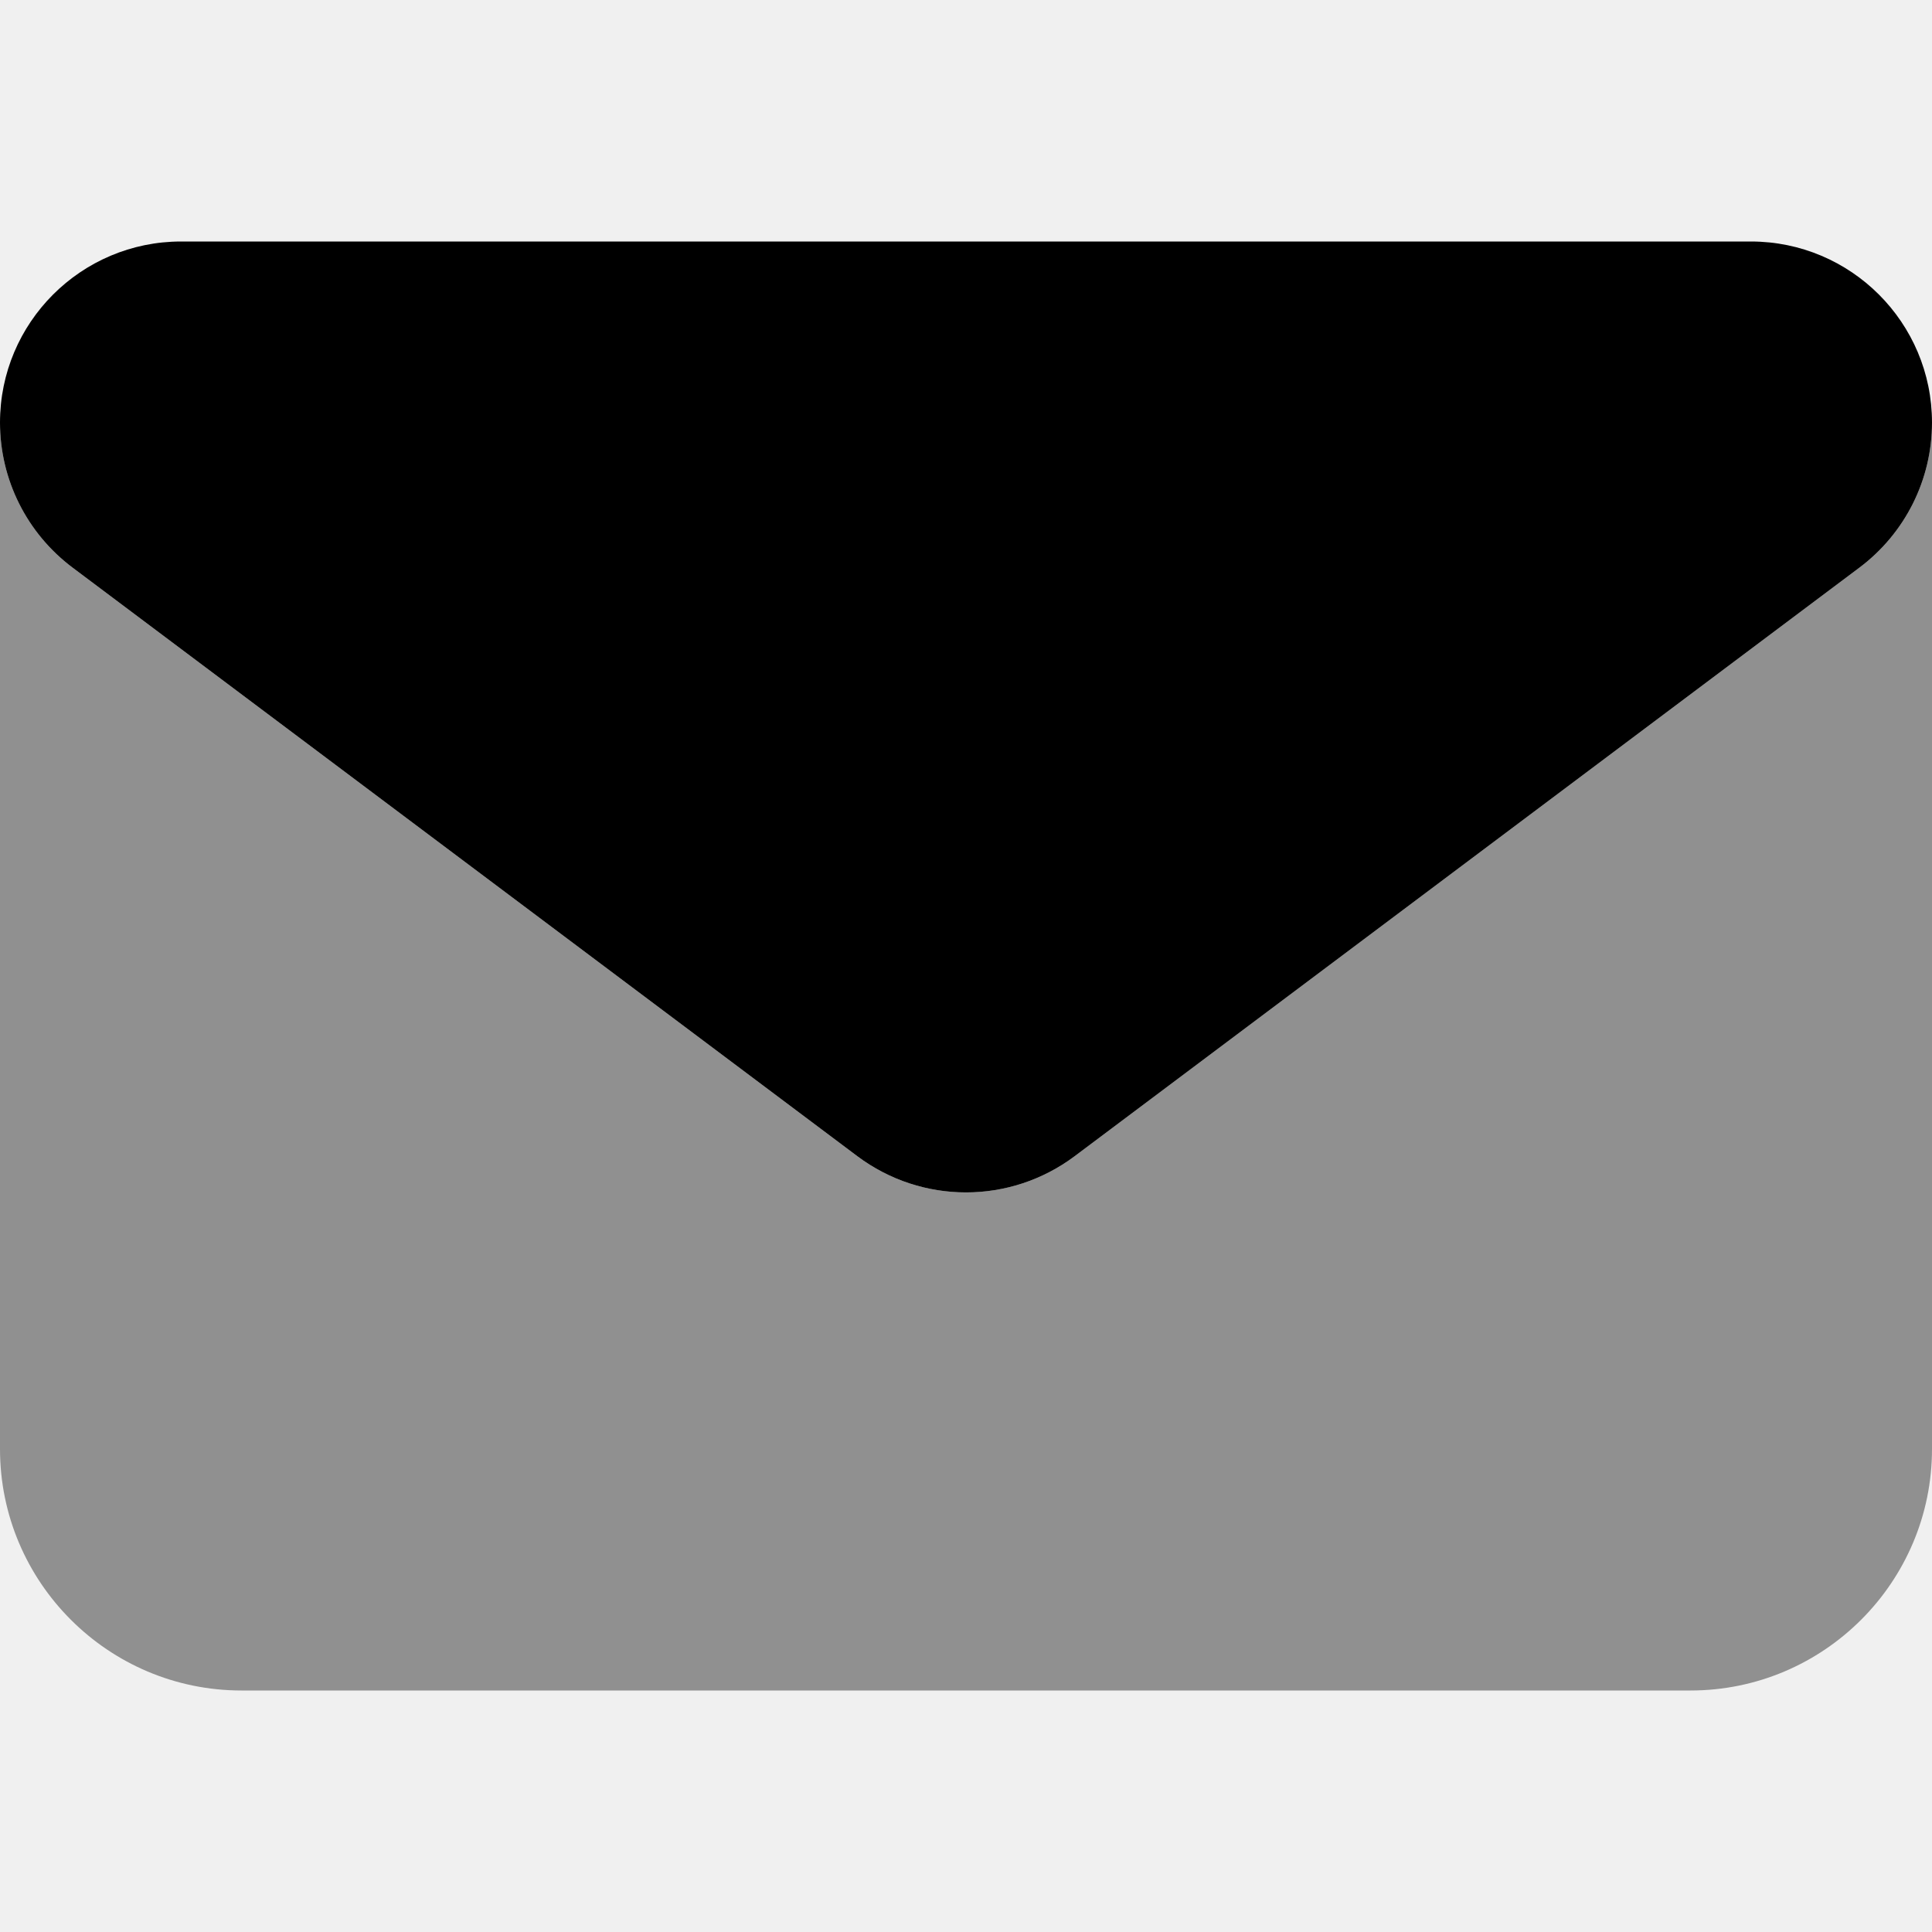
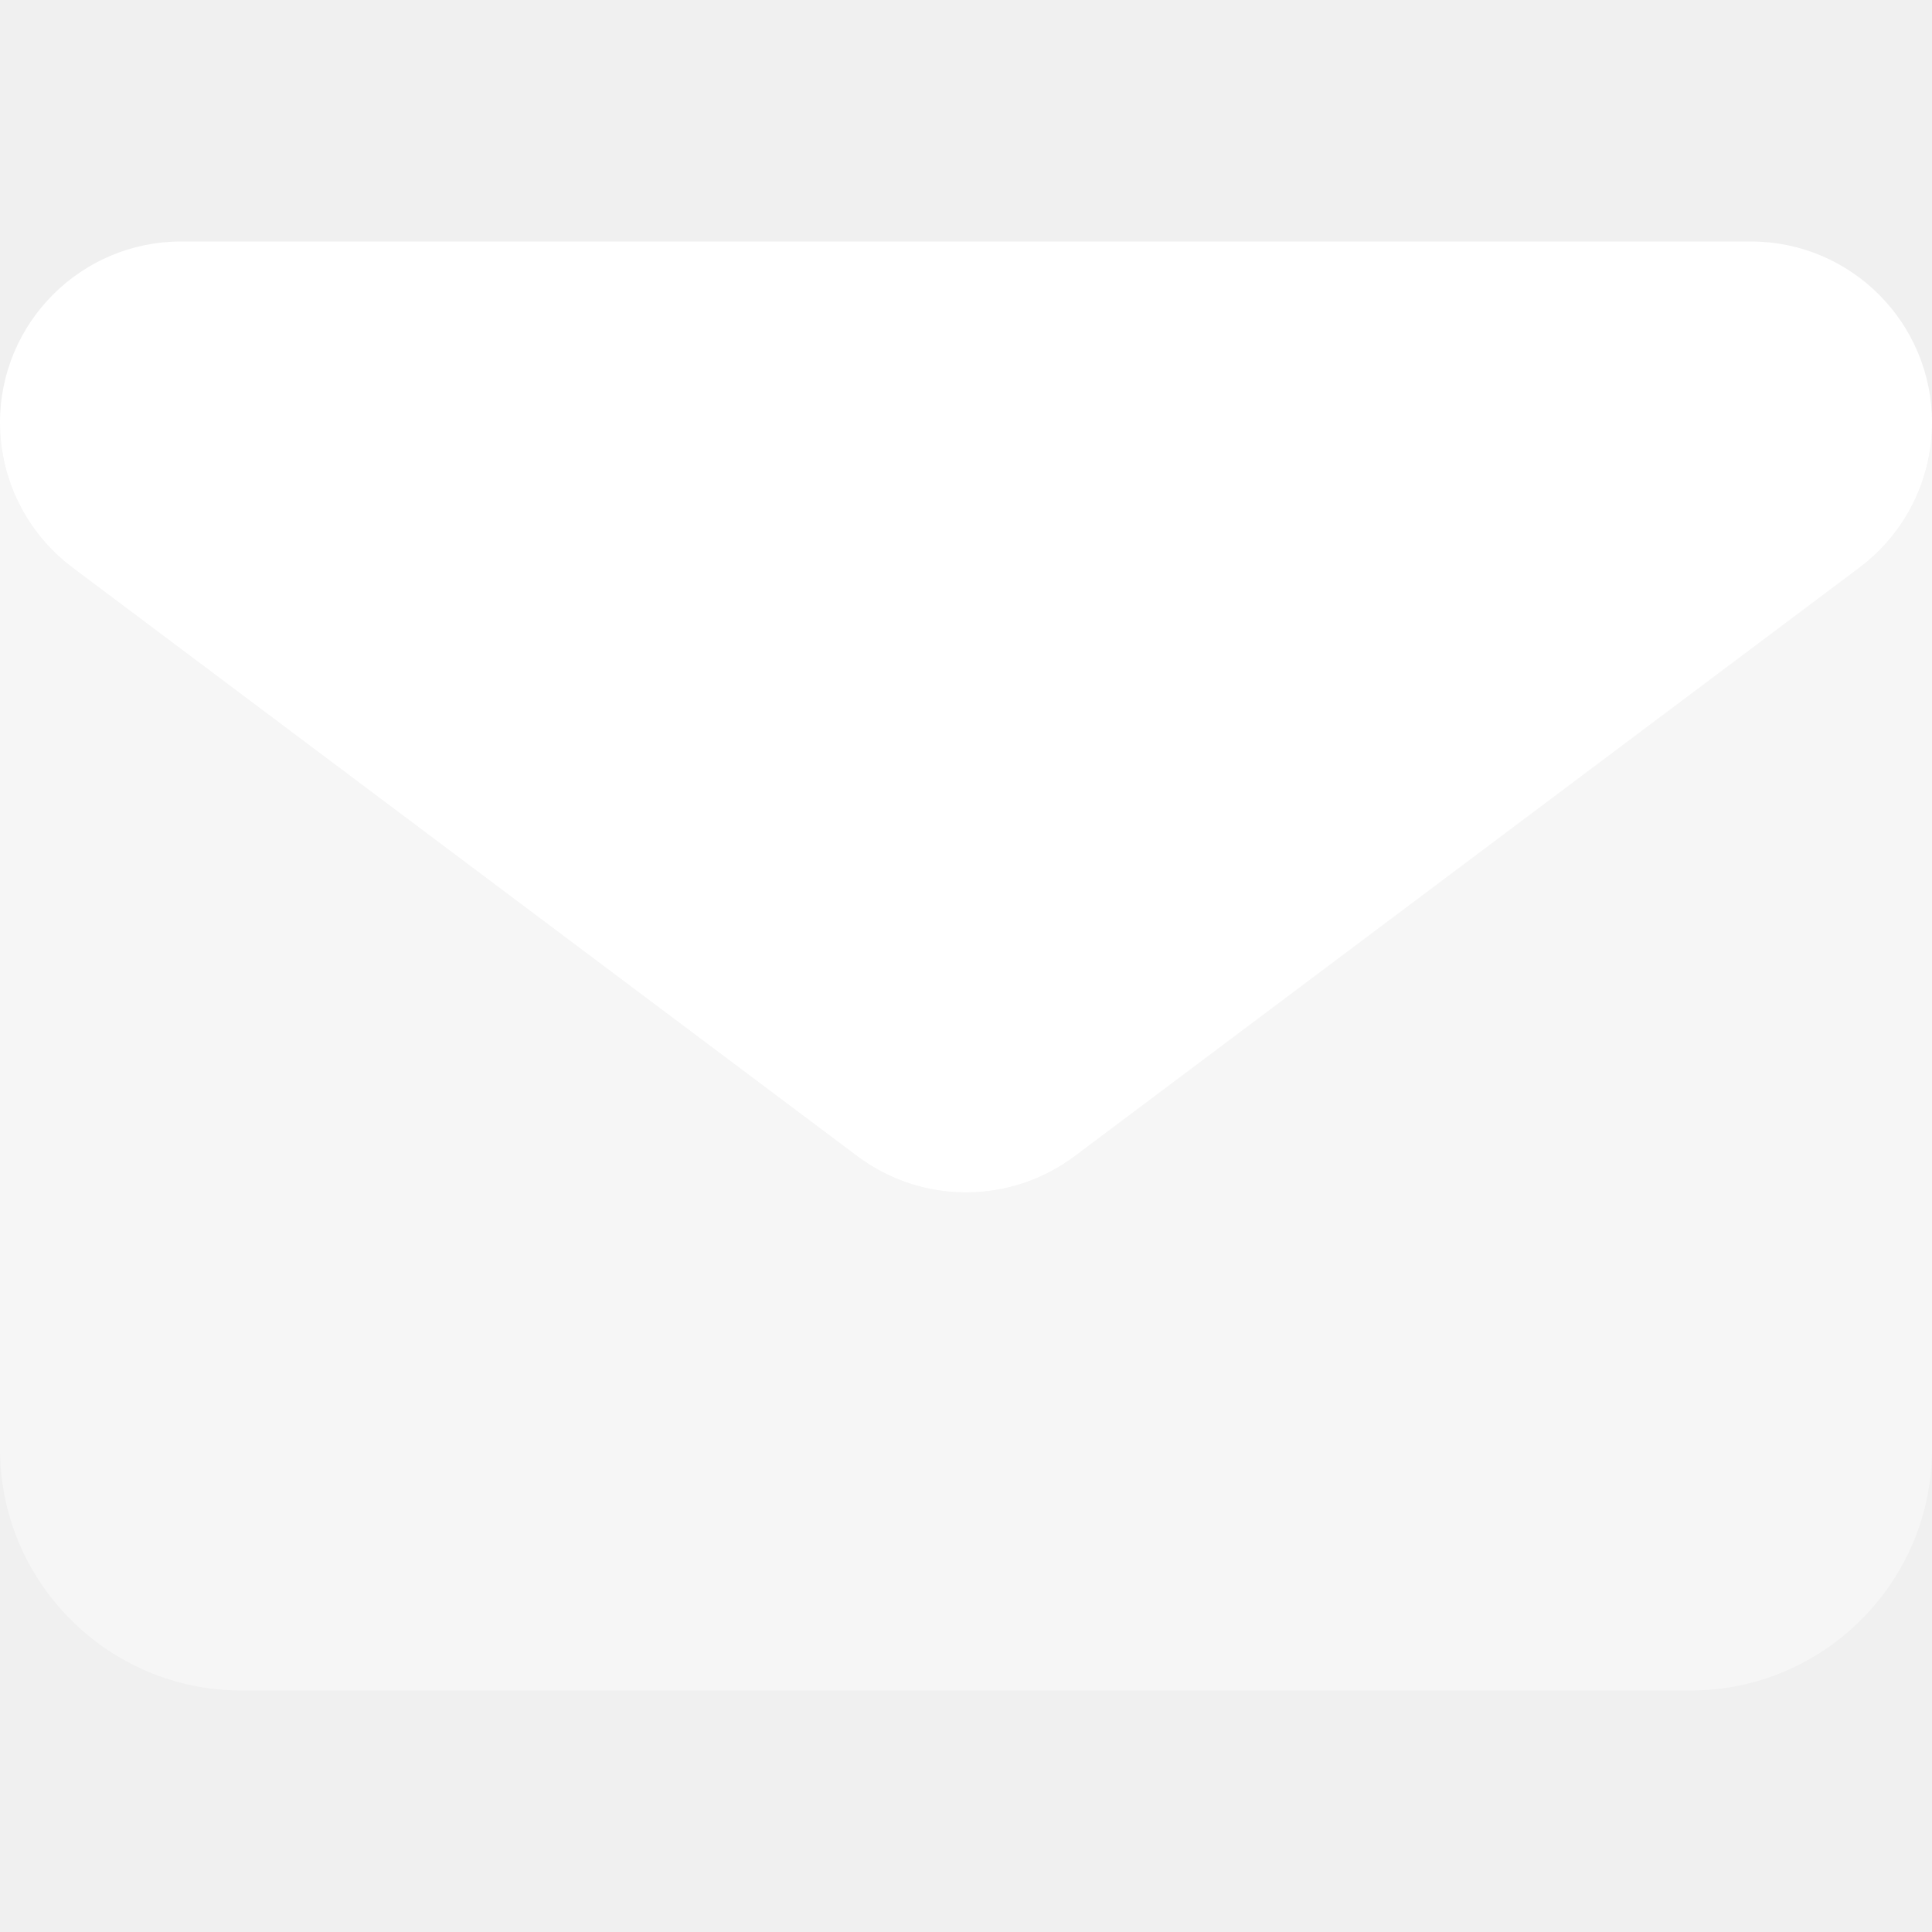
<svg xmlns="http://www.w3.org/2000/svg" viewBox="0 0 512 512">
-   <path opacity=".4" fill="currentColor" d="M0 112c0 15.1 7.1 29.3 19.2 38.4l208 156c17.1 12.8 40.5 12.8 57.6 0l208-156c12.1-9.1 19.2-23.3 19.2-38.4l0 272c0 35.3-28.7 64-64 64L64 448c-35.3 0-64-28.7-64-64L0 112z" />
-   <path fill="currentColor" d="M48 64c-26.5 0-48 21.5-48 48 0 15.1 7.1 29.3 19.2 38.4l208 156c17.1 12.8 40.5 12.8 57.6 0l208-156c12.1-9.1 19.2-23.3 19.2-38.4 0-26.5-21.5-48-48-48L48 64z" />
+   <path opacity=".4" fill="#fff" d="M0 112c0 15.1 7.1 29.3 19.2 38.4l208 156c17.1 12.8 40.5 12.8 57.6 0l208-156c12.1-9.1 19.2-23.3 19.2-38.4l0 272c0 35.3-28.7 64-64 64L64 448c-35.3 0-64-28.7-64-64L0 112z" />
+   <path fill="#fff" d="M48 64c-26.5 0-48 21.5-48 48 0 15.1 7.1 29.3 19.2 38.4l208 156c17.1 12.8 40.5 12.8 57.6 0l208-156c12.1-9.1 19.2-23.3 19.2-38.4 0-26.5-21.5-48-48-48L48 64z" />
</svg>
